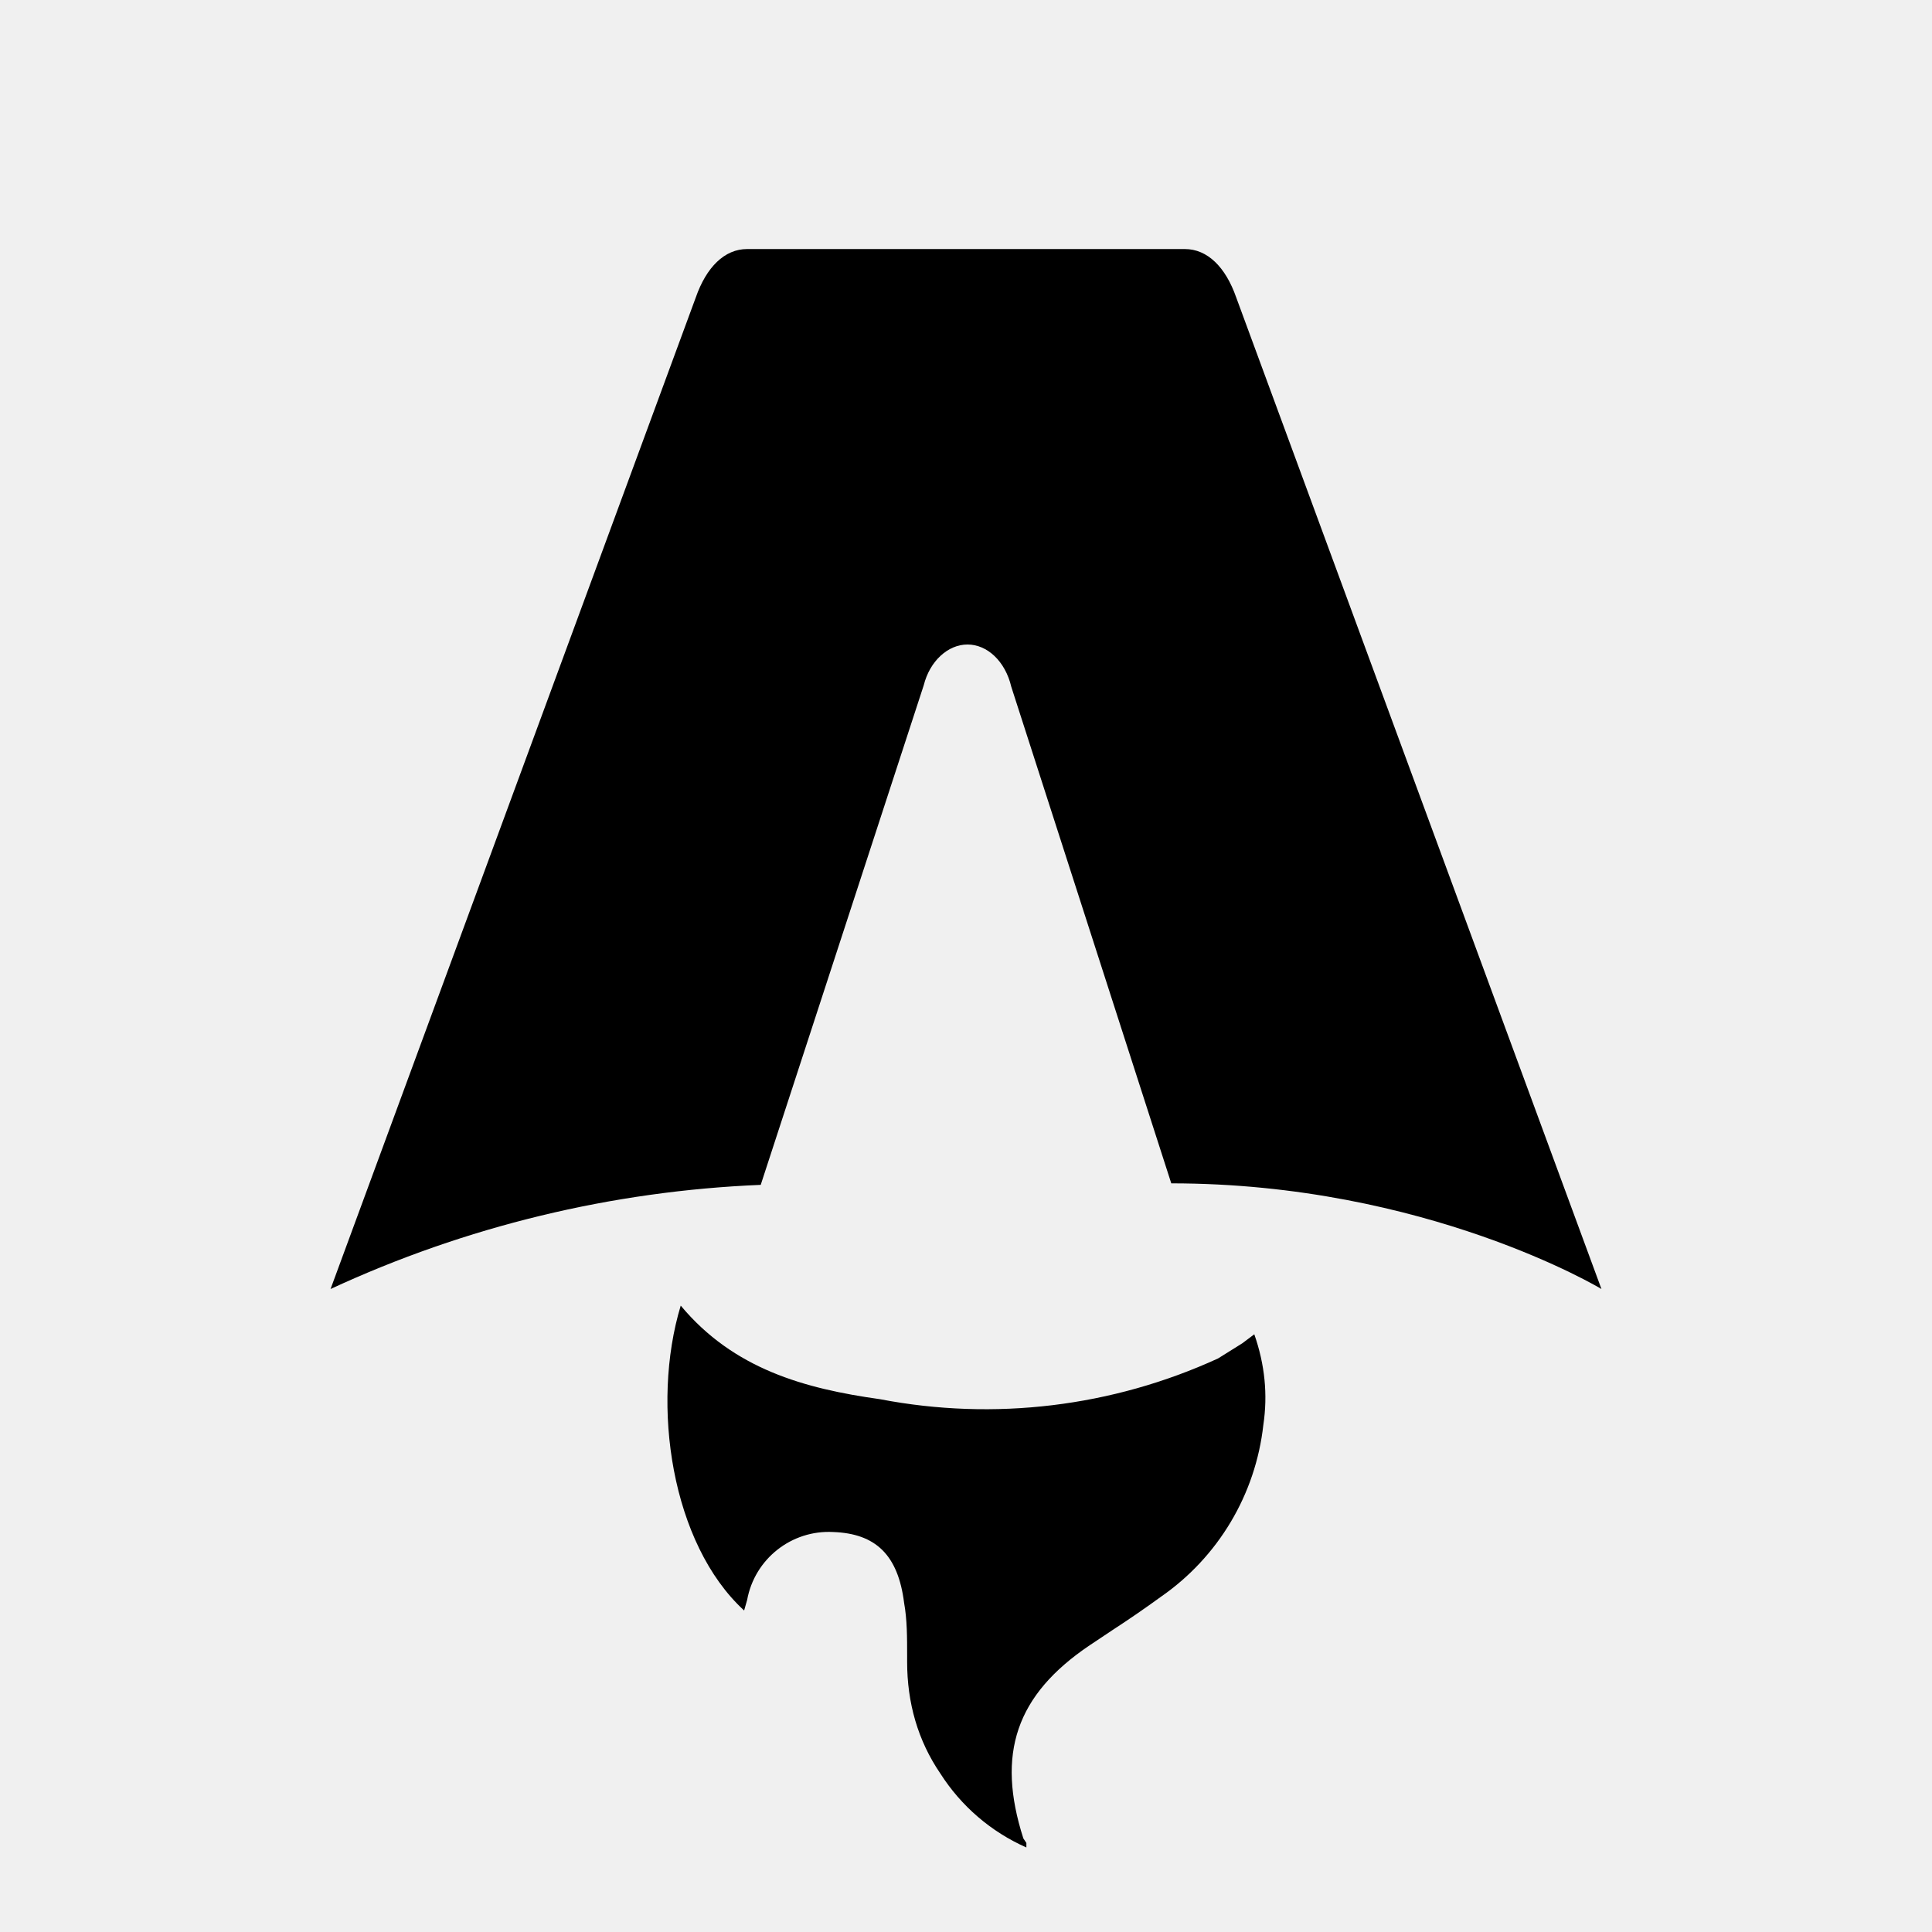
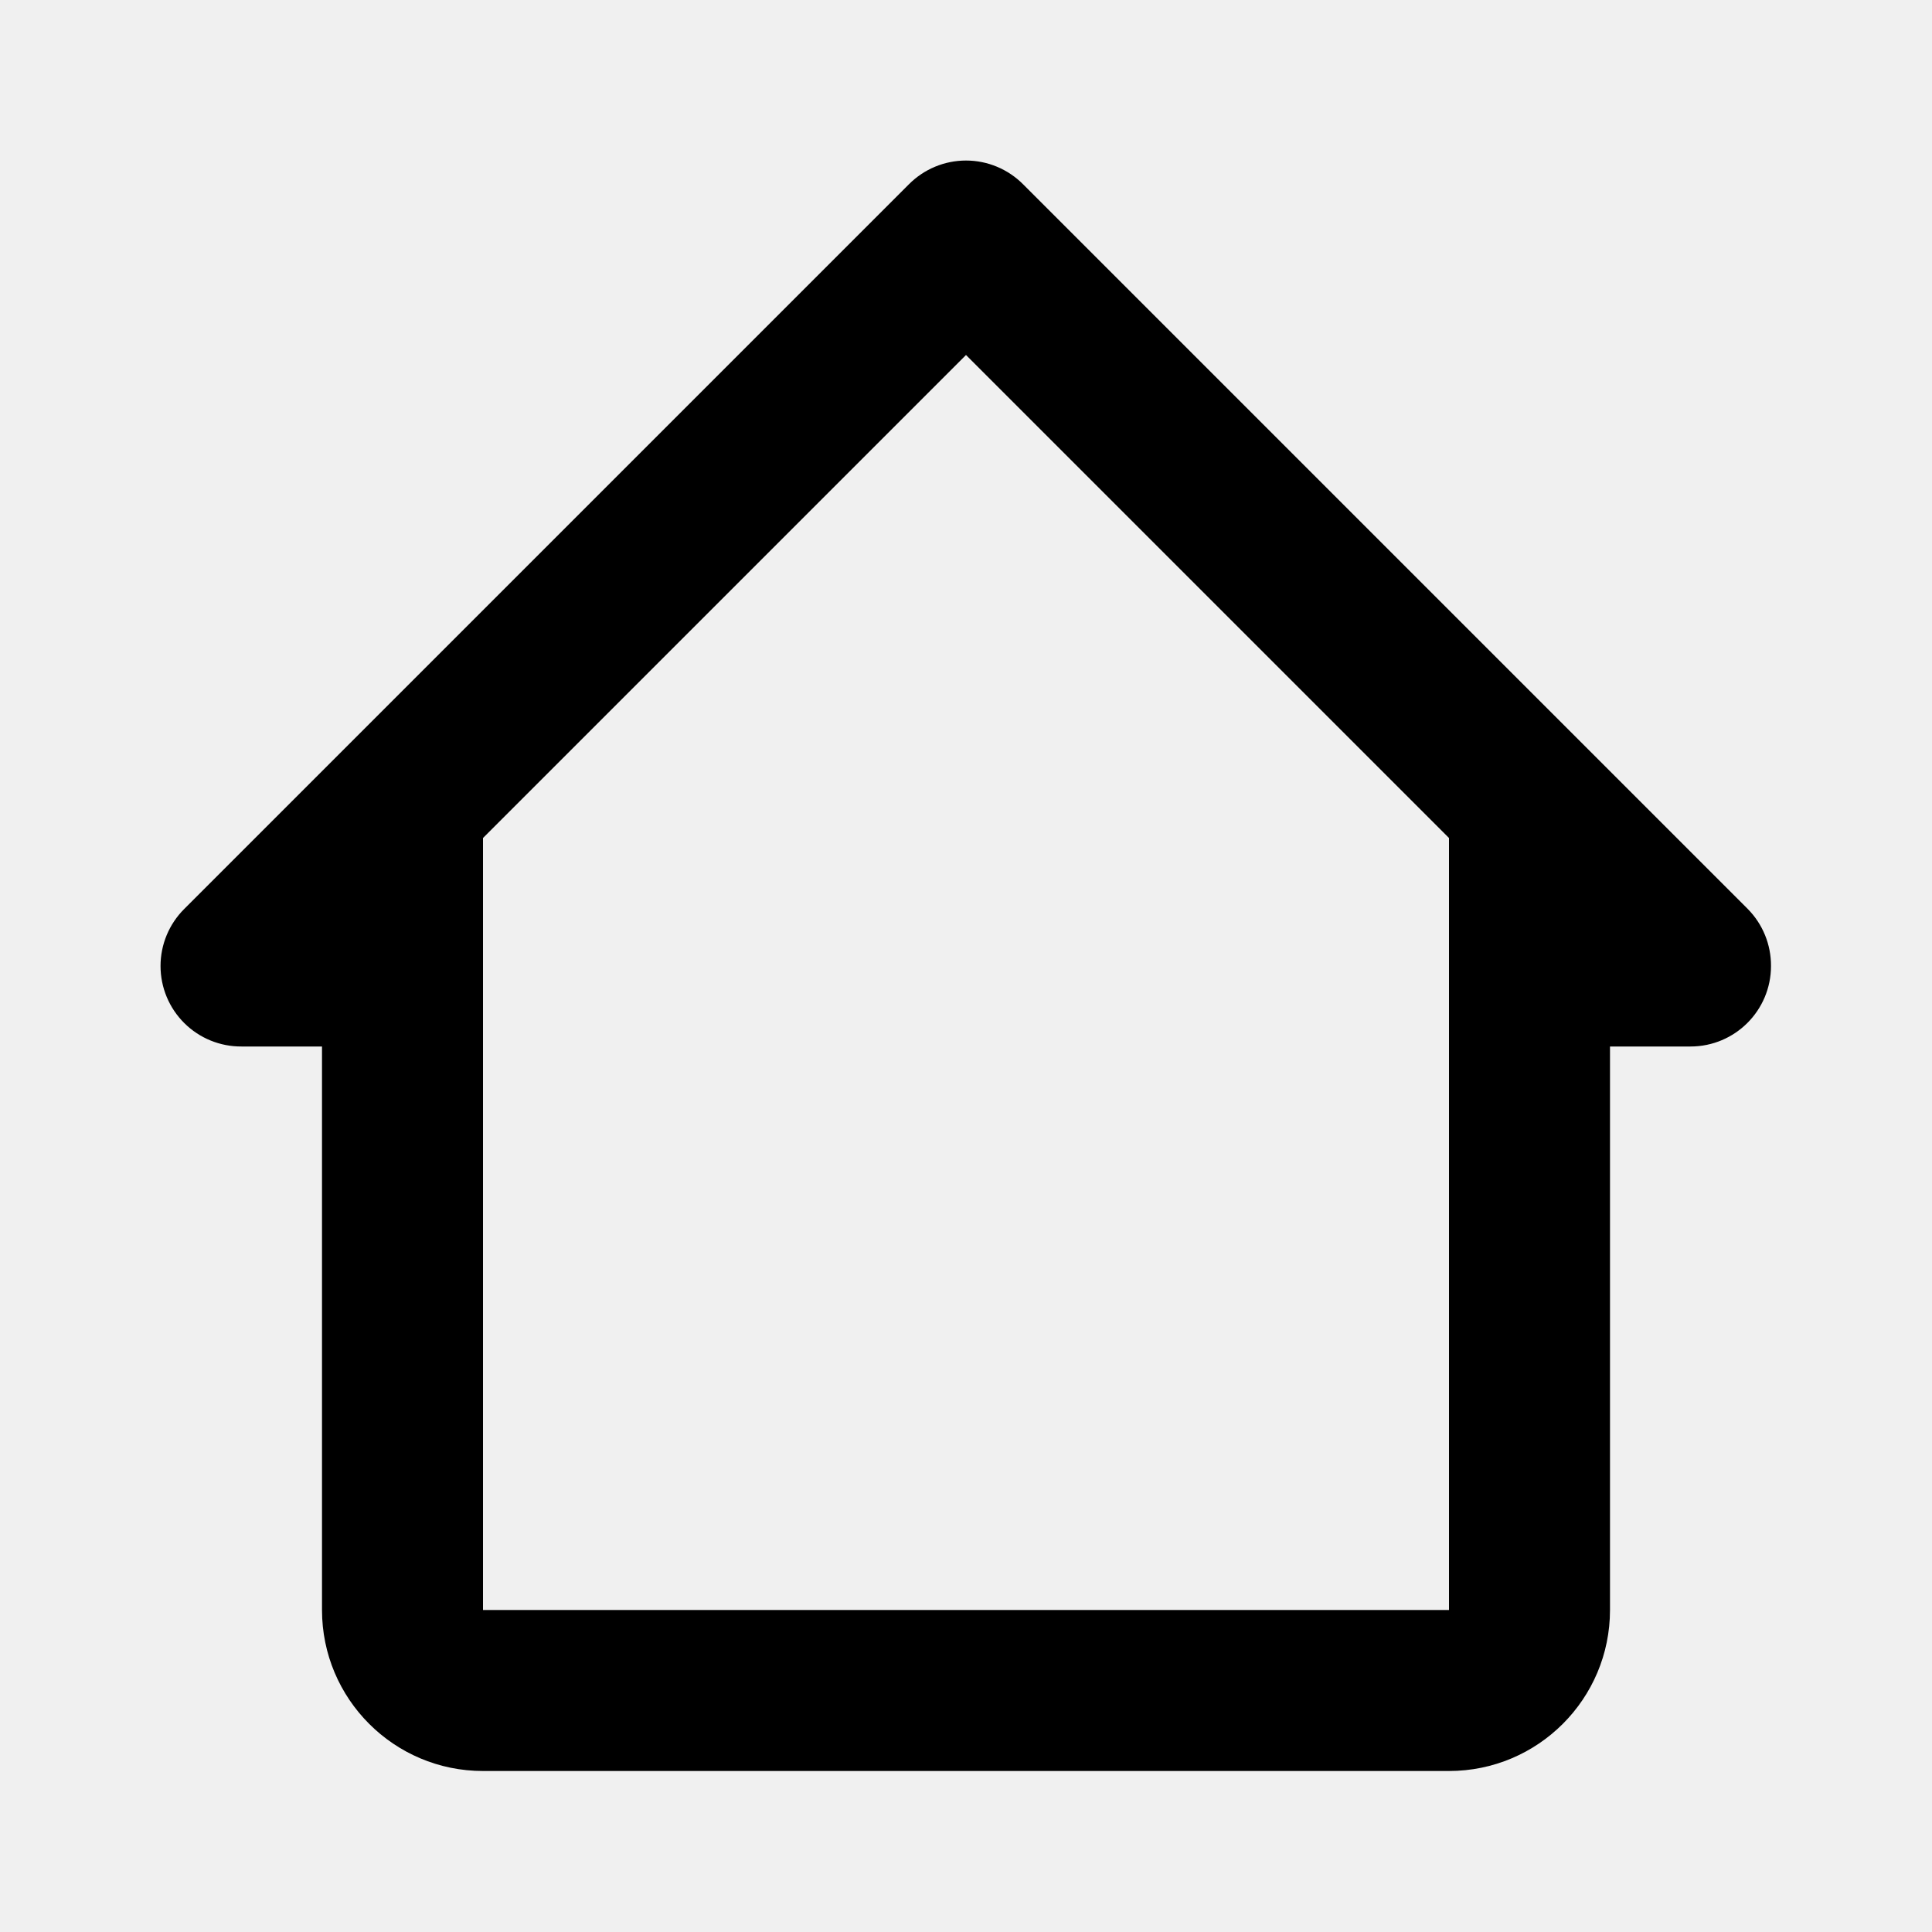
- <svg xmlns="http://www.w3.org/2000/svg" fill="none" viewBox="0 0 128 128">
-   <path d="M50.4 78.5a75.1 75.1 0 0 0-28.5 6.9l24.2-65.7c.7-2 1.9-3.2 3.4-3.2h29c1.5 0 2.7 1.2 3.4 3.2l24.2 65.7s-11.6-7-28.5-7L67 45.5c-.4-1.7-1.6-2.8-2.9-2.8-1.3 0-2.5 1.1-2.9 2.7L50.4 78.5Zm-1.1 28.2Zm-4.2-20.2c-2 6.6-.6 15.8 4.2 20.2a17.5 17.5 0 0 1 .2-.7 5.5 5.5 0 0 1 5.7-4.5c2.8.1 4.3 1.5 4.7 4.7.2 1.1.2 2.3.2 3.5v.4c0 2.7.7 5.2 2.2 7.4a13 13 0 0 0 5.7 4.9v-.3l-.2-.3c-1.8-5.6-.5-9.5 4.4-12.8l1.5-1a73 73 0 0 0 3.2-2.2 16 16 0 0 0 6.8-11.4c.3-2 .1-4-.6-6l-.8.6-1.6 1a37 37 0 0 1-22.4 2.7c-5-.7-9.7-2-13.2-6.2Z" />
+ <svg xmlns="http://www.w3.org/2000/svg" fill="none" viewBox="0 0 24 24">
+   <path d="M12.71 2.29a1 1 0 0 0-1.42 0l-9 9a1 1 0 0 0 0 1.42A1 1 0 0 0 3 13h1v7a2 2 0 0 0 2 2h12a2 2 0 0 0 2-2v-7h1a1 1 0 0 0 1-1 1 1 0 0 0-.29-.71zM6 20v-9.59l6-6 6 6V20z" />
  <style>
        path { fill: #000; }
        @media (prefers-color-scheme: dark) {
            path { fill: #FFF; }
        }
    </style>
</svg>
